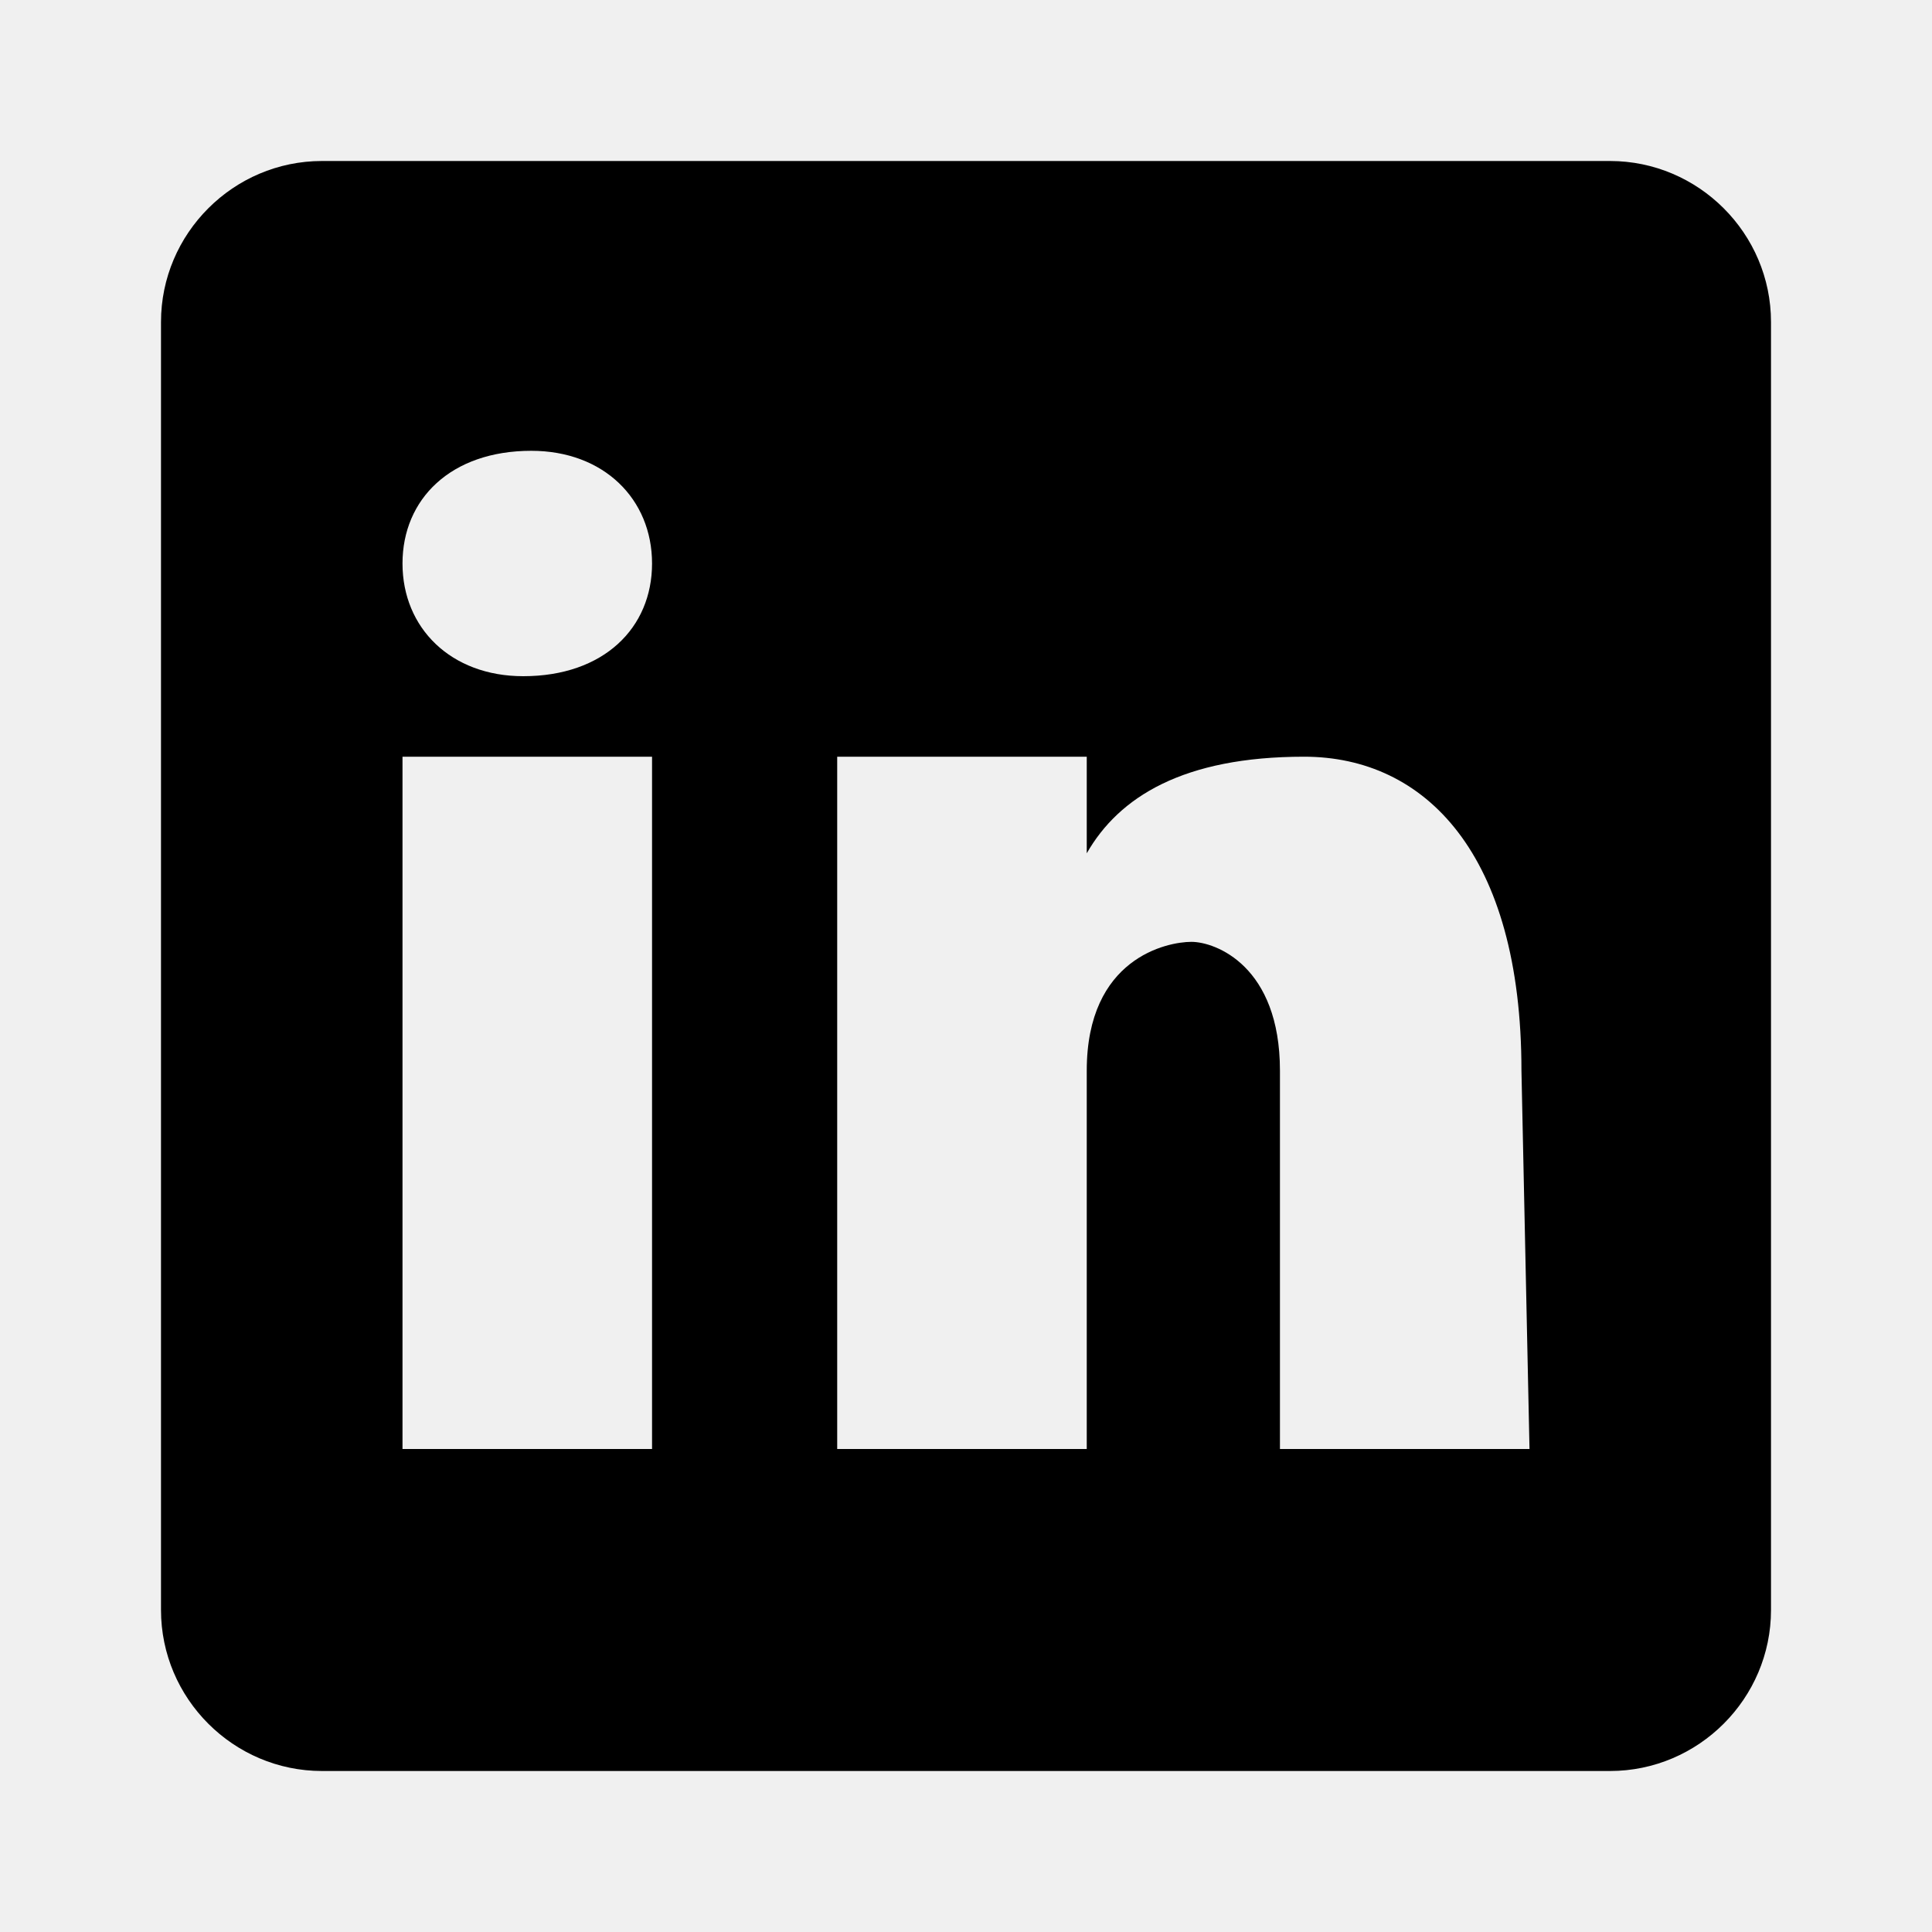
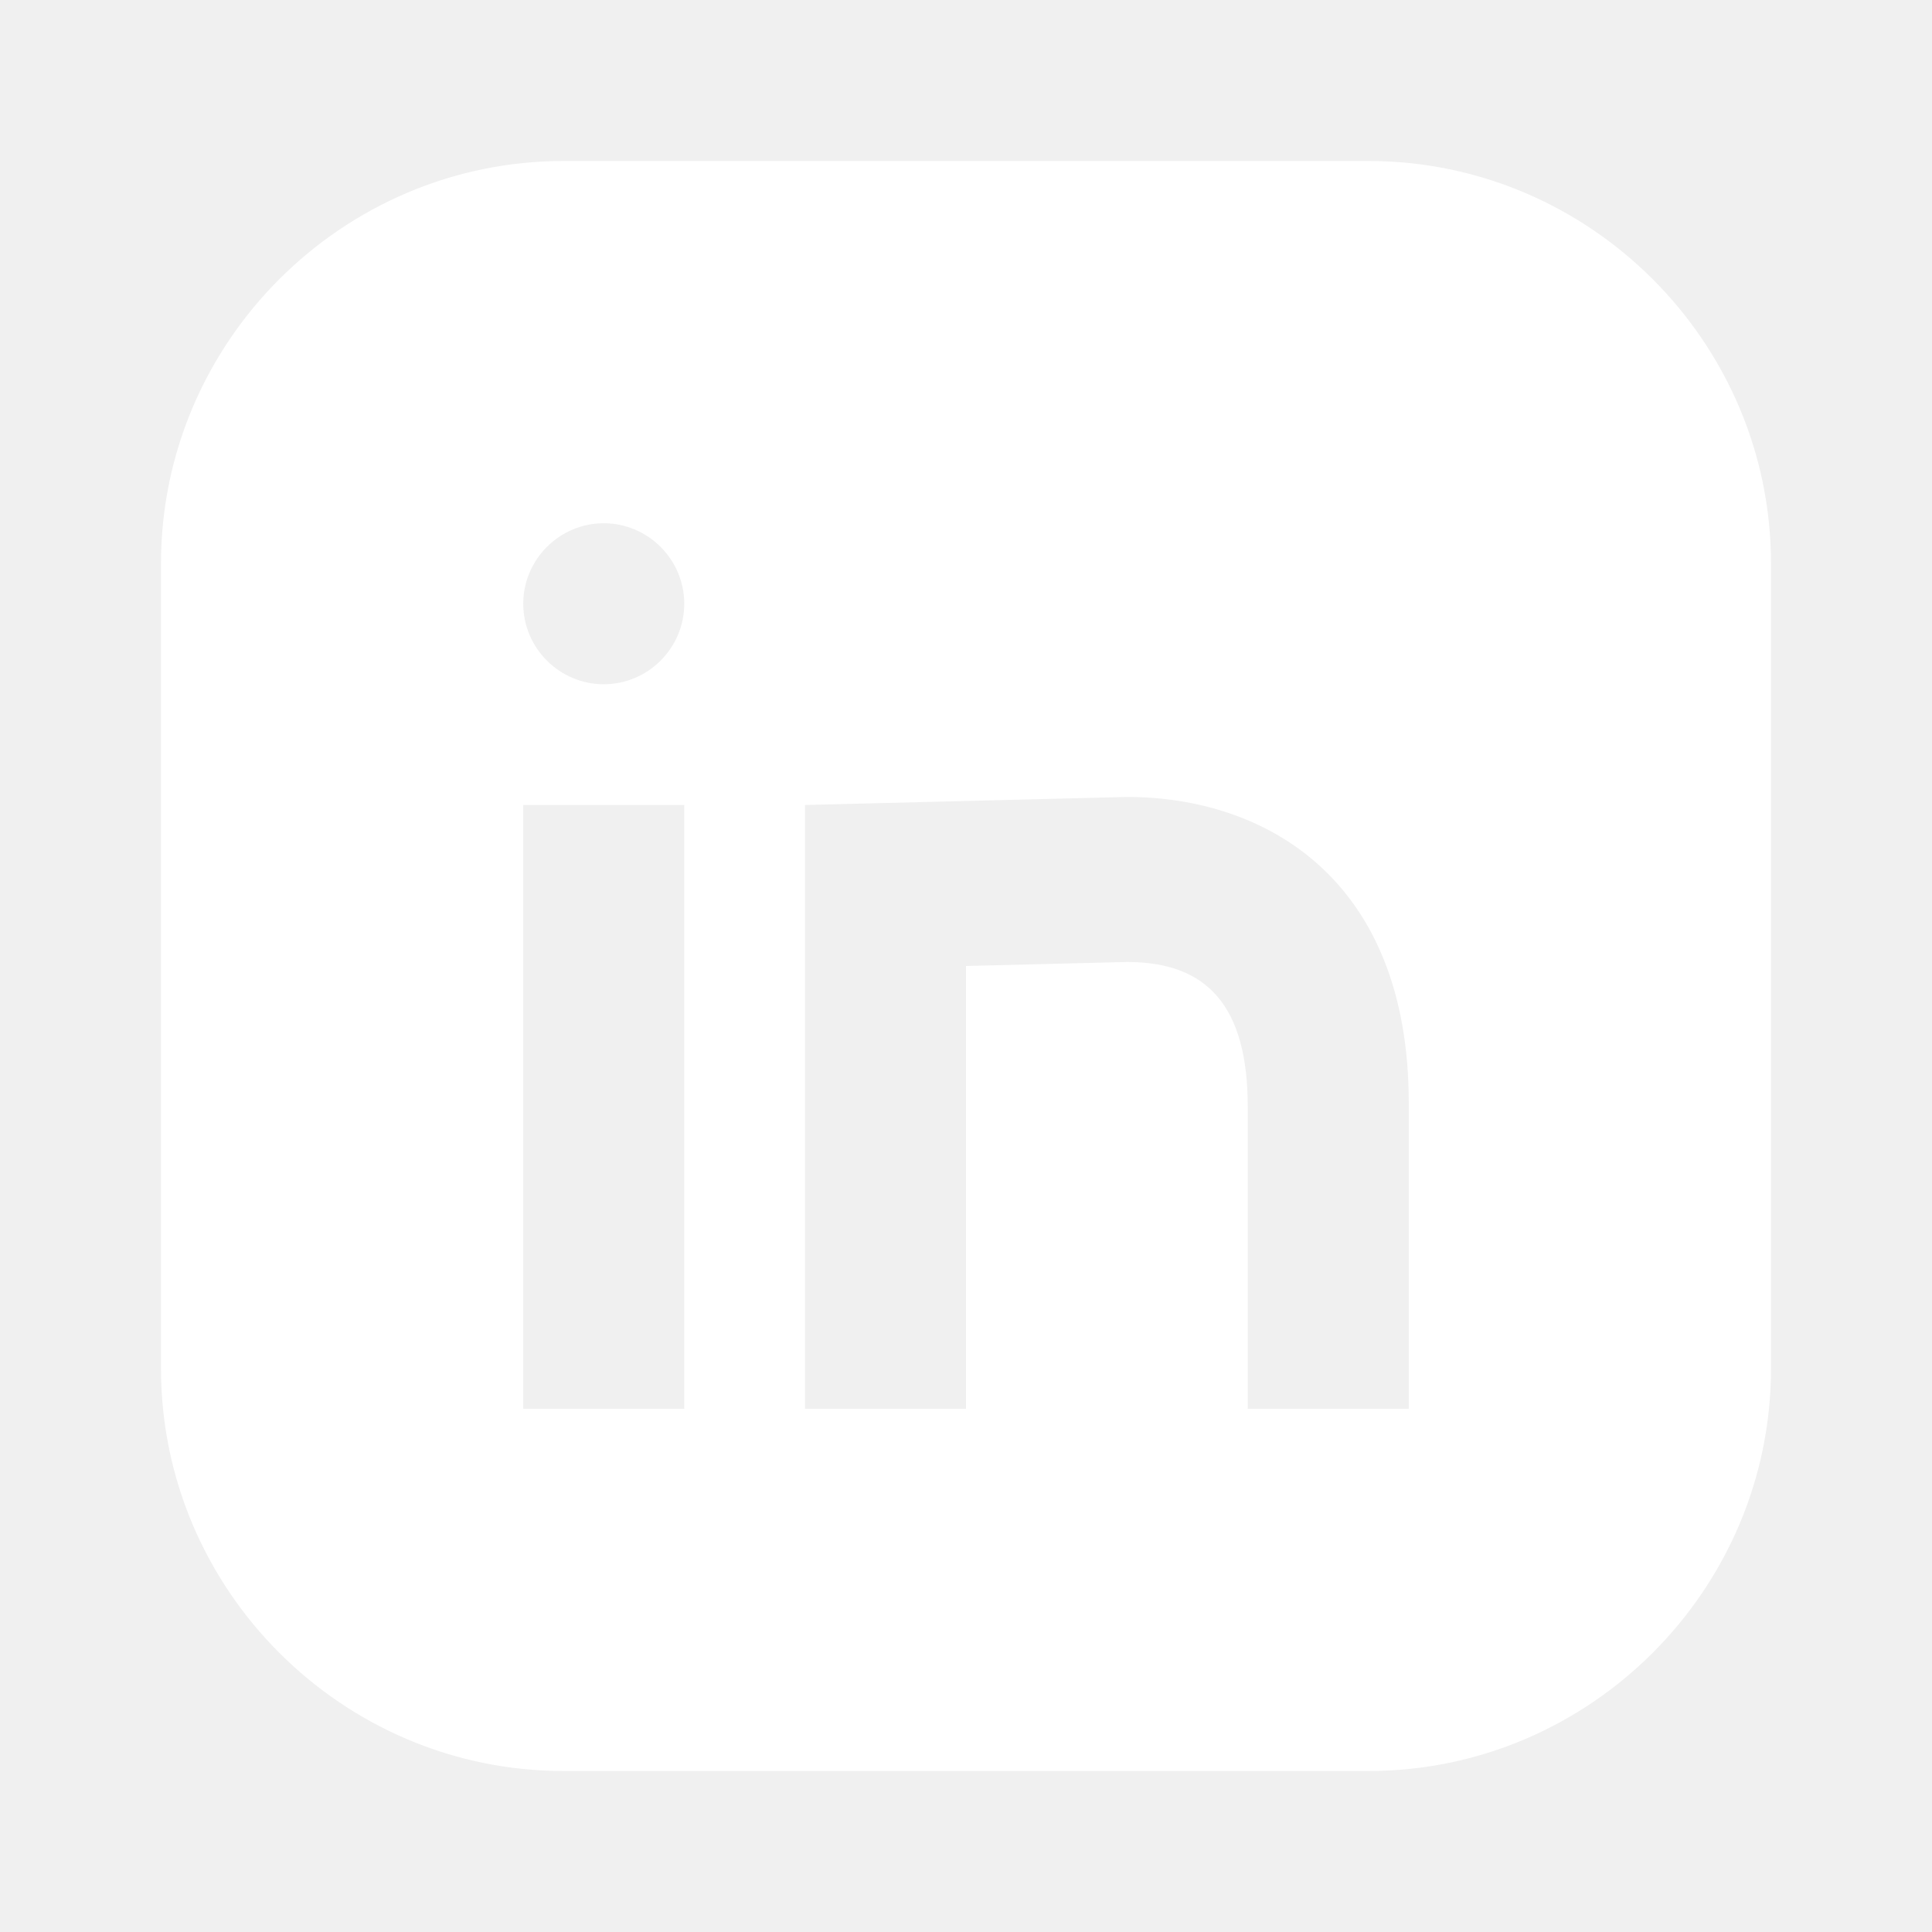
- <svg xmlns="http://www.w3.org/2000/svg" fill="#000000" version="1.1" id="Layer_1" viewBox="0 0 24 24" xml:space="preserve">
-   <style type="text/css">
- 	.st0{fill:none;}
- </style>
-   <path d="M20,2H4C2.9,2,2,2.9,2,4v16c0,1.1,0.9,2,2,2h16c1.1,0,2-0.9,2-2V4C22,2.9,21.1,2,20,2z M8.1,18H5V9.4h3.1V18z M6.5,8.4  L6.5,8.4C5.6,8.4,5,7.8,5,7s0.6-1.4,1.6-1.4c0.9,0,1.5,0.6,1.5,1.4S7.5,8.4,6.5,8.4z M19,18h-3.1v-4.7c0-1.3-0.8-1.6-1.1-1.6  s-1.3,0.2-1.3,1.6c0,0.2,0,4.7,0,4.7h-3.1V9.4h3.1v1.2c0.4-0.7,1.2-1.2,2.7-1.2s2.7,1.2,2.7,3.9L19,18L19,18z" />
-   <rect class="st0" width="24" height="24" />
+ <svg xmlns="http://www.w3.org/2000/svg" fill="#ffffff" height="800px" width="800px" version="1.1" id="Shopicons" viewBox="0 0 48 48" xml:space="preserve">
+   <g id="SVGRepo_bgCarrier" stroke-width="0" />
+   <g id="SVGRepo_tracerCarrier" stroke-linecap="round" stroke-linejoin="round" />
+   <g id="SVGRepo_iconCarrier">
+     <style type="text/css"> .st0{fill:none;} </style>
+     <g>
+       <path class="st0" d="M0,0h48v48H0V0z" />
+       <path d="M34,4H14C8.5,4,4,8.5,4,14v20c0,5.5,4.5,10,10,10h20c5.5,0,10-4.5,10-10V14C44,8.5,39.5,4,34,4z M17,35h-4V20h4V35z M15,17 c-1.1,0-2-0.9-2-2c0-1.1,0.9-2,2-2s2,0.9,2,2C17,16.1,16.1,17,15,17z M35,35h-4v-7.5c0-2.5-1-3.6-3-3.6L24,24v11h-4V20l8-0.2 c3.4,0,7,2,7,7.6V35z" />
+     </g>
+   </g>
</svg>
